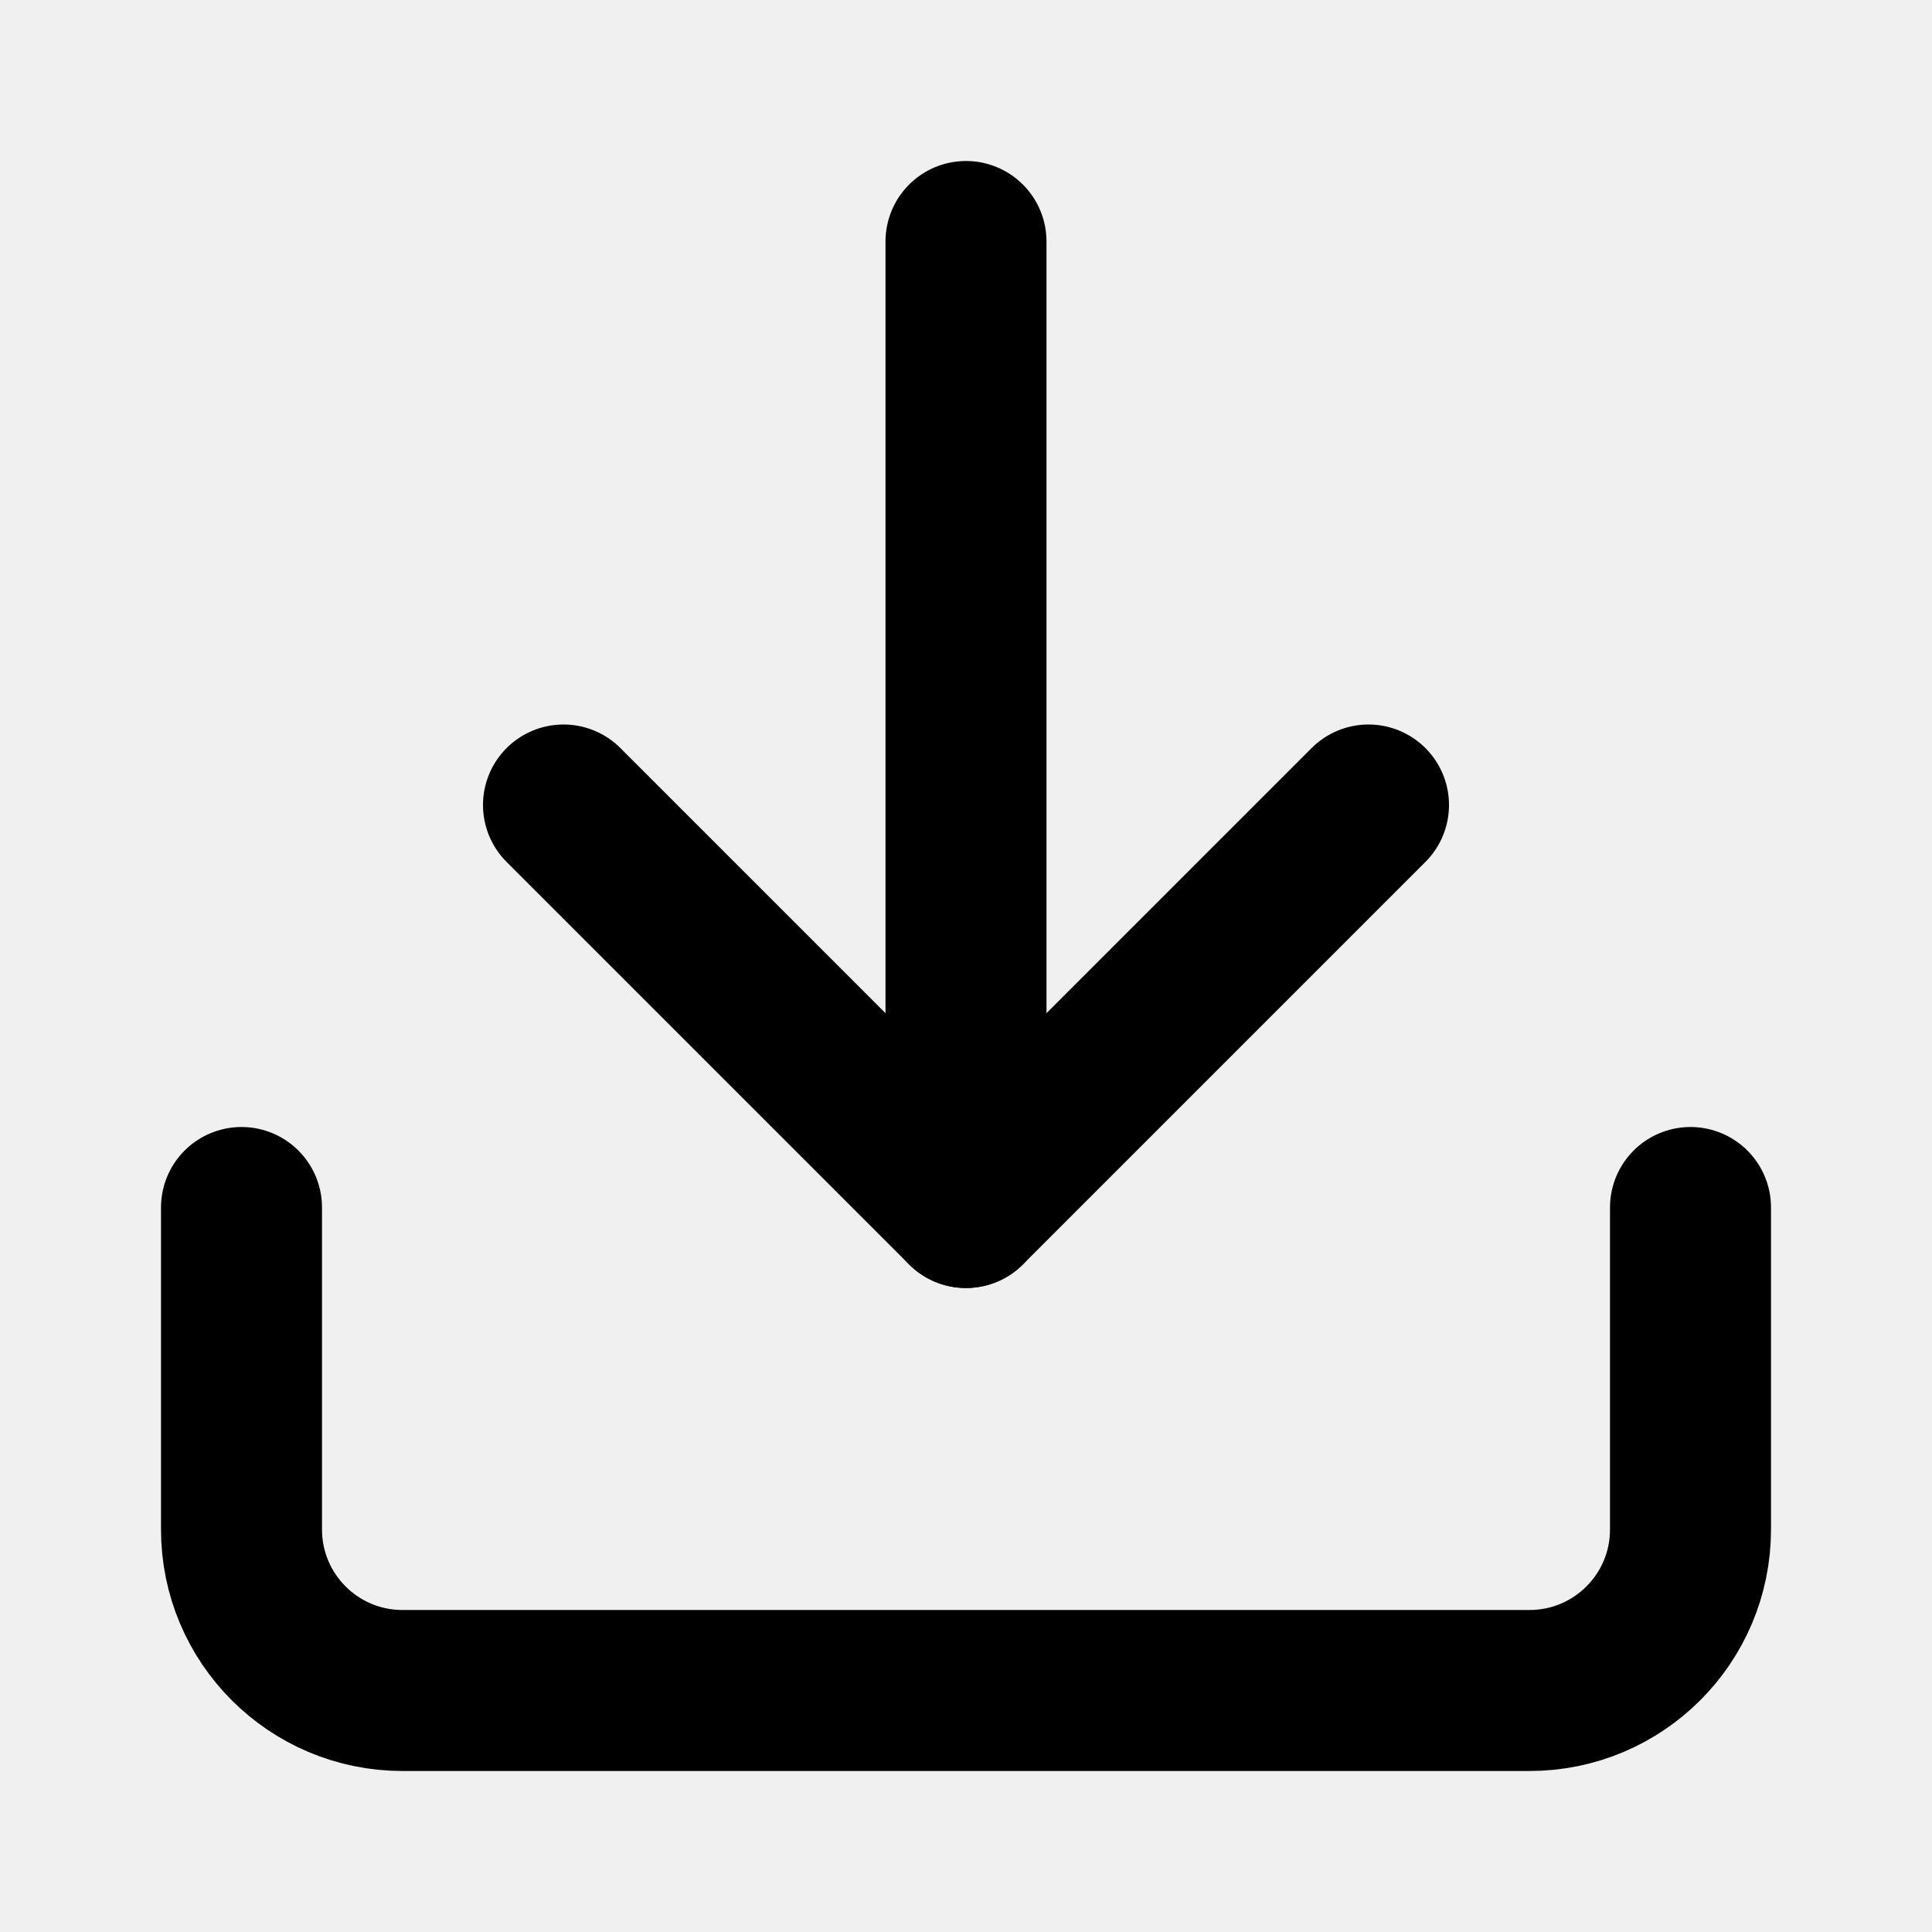
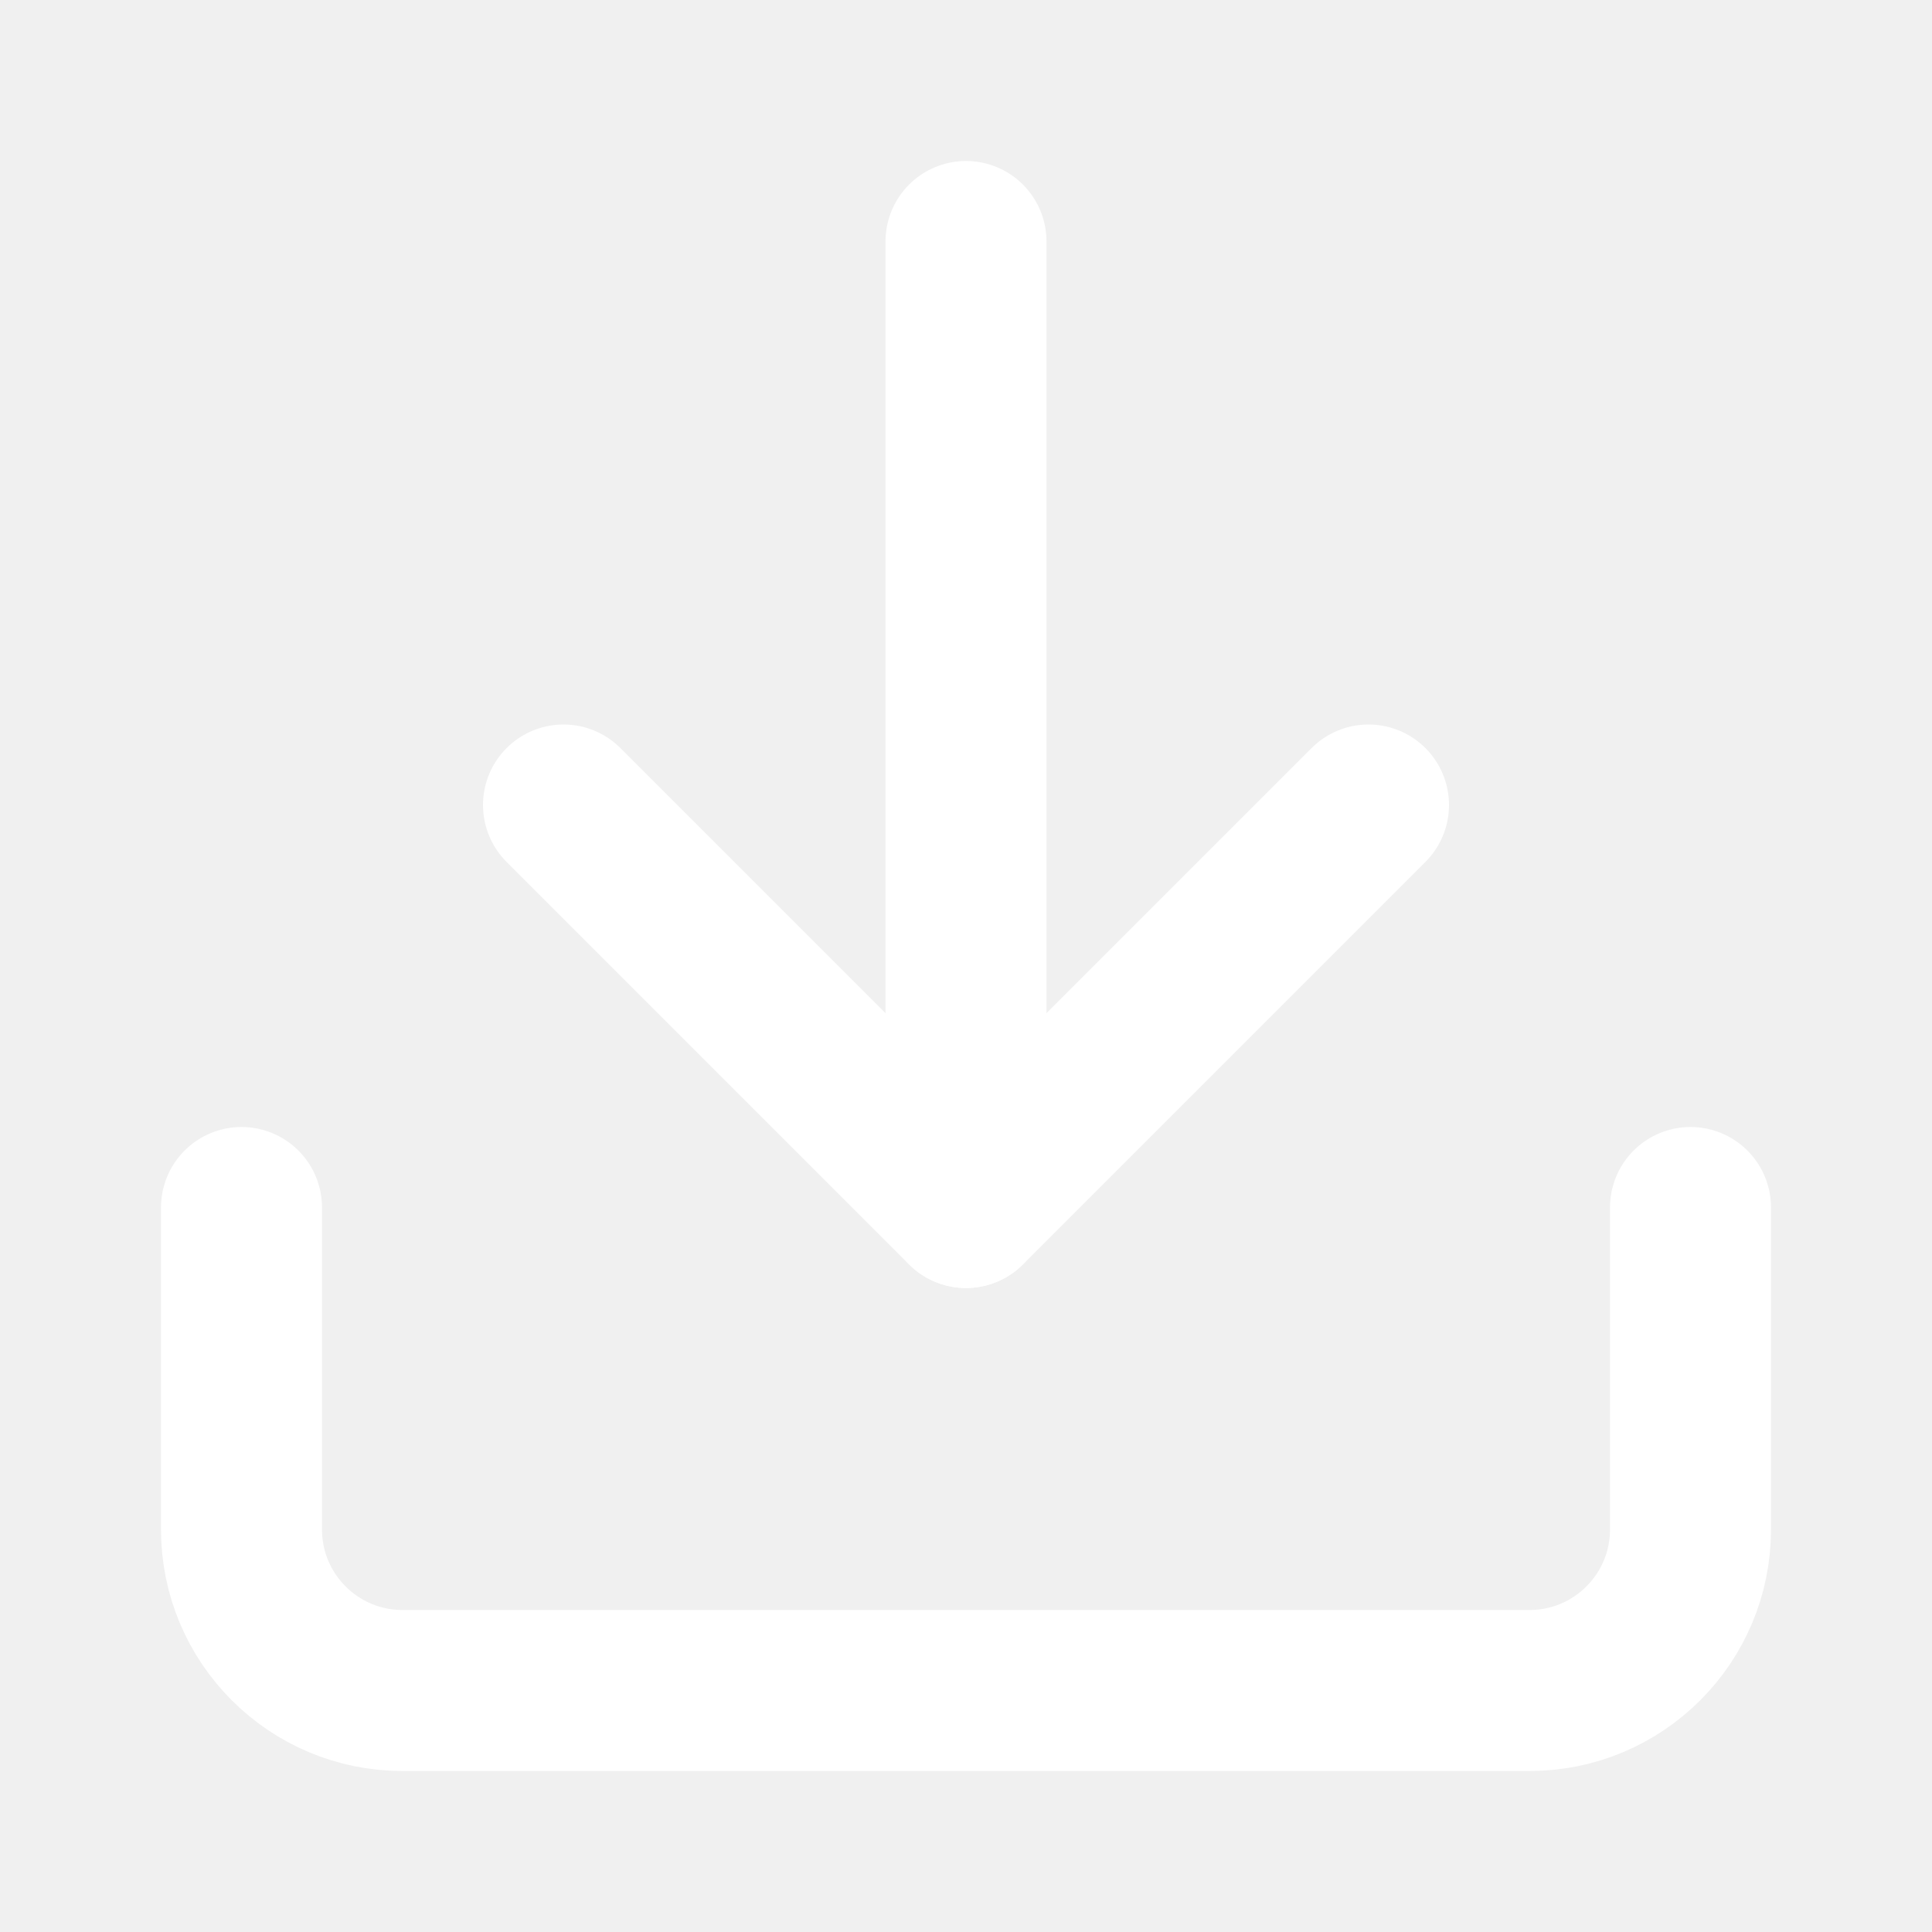
- <svg xmlns="http://www.w3.org/2000/svg" width="24" height="24" viewBox="0 0 24 24" fill="none" stroke="currentColor" stroke-width="2" stroke-linecap="round" stroke-linejoin="round" class="feather feather-download">
+ <svg xmlns="http://www.w3.org/2000/svg" width="24" height="24" viewBox="0 0 24 24" fill="none" stroke="#fff" stroke-width="2" stroke-linecap="round" stroke-linejoin="round" class="feather feather-download">
  <path d="M21 15v4a2 2 0 0 1-2 2H5a2 2 0 0 1-2-2v-4" />
  <polyline points="7 10 12 15 17 10" />
  <line x1="12" y1="15" x2="12" y2="3" />
</svg>
